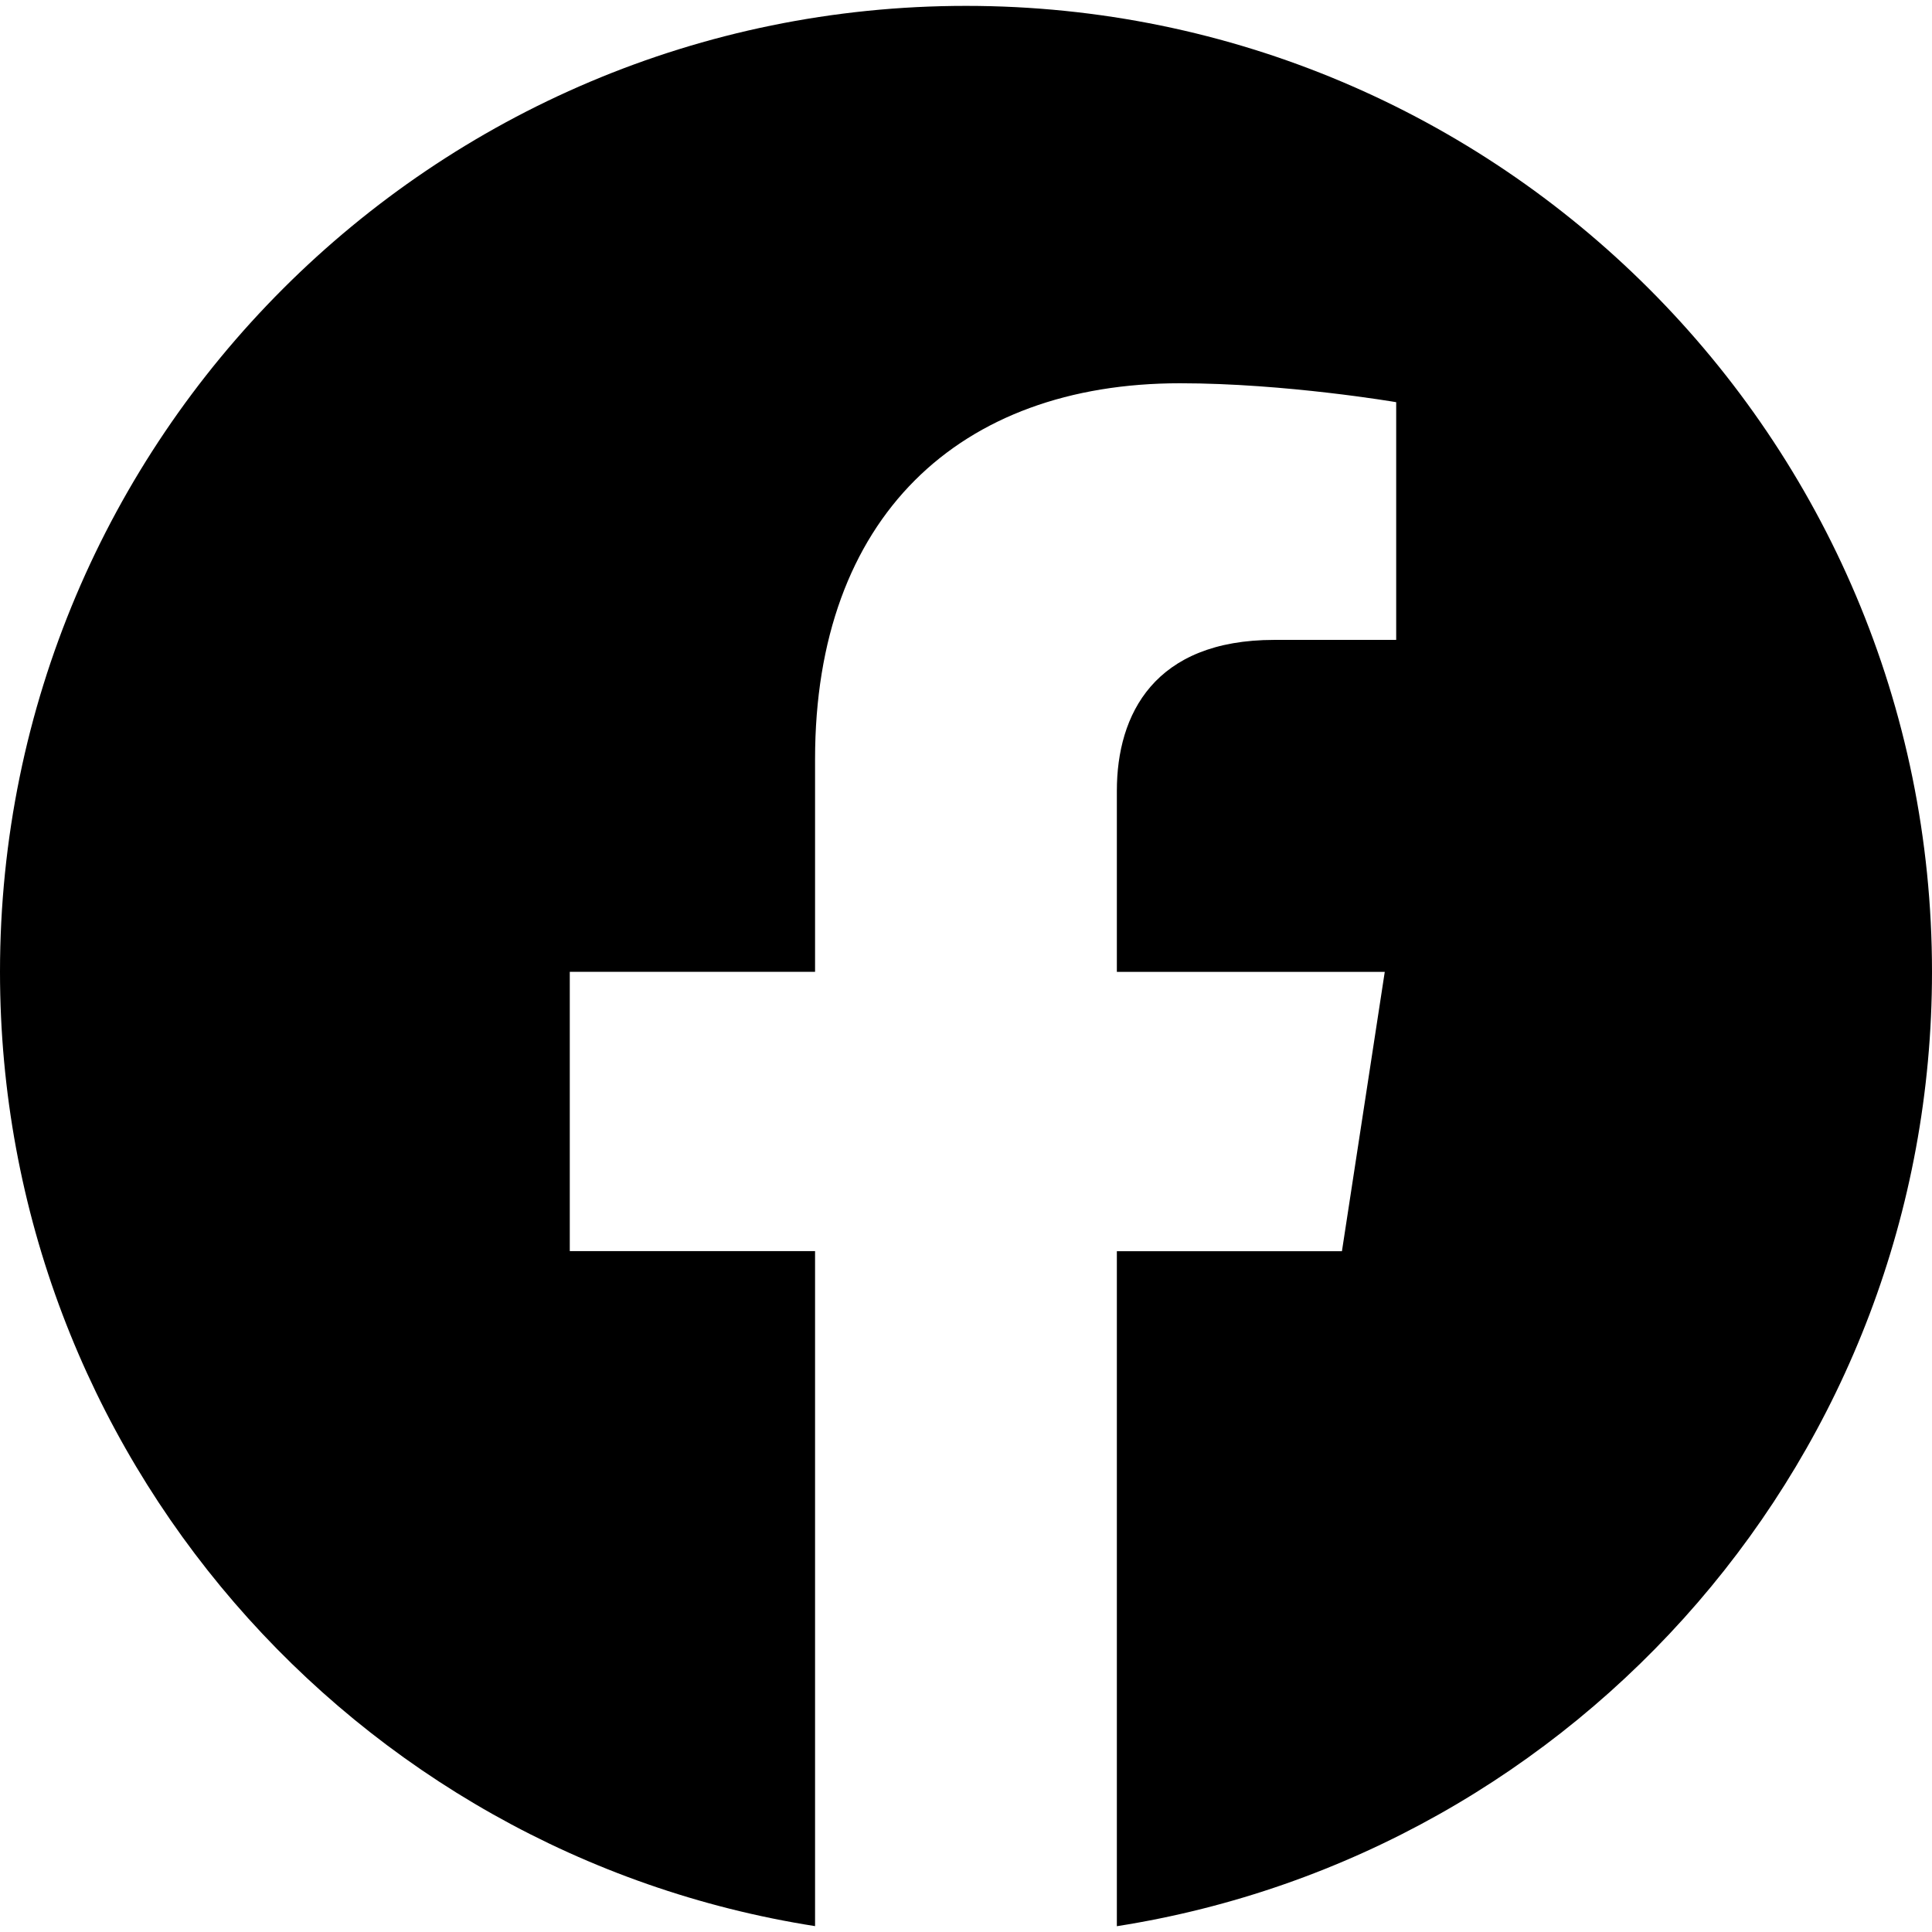
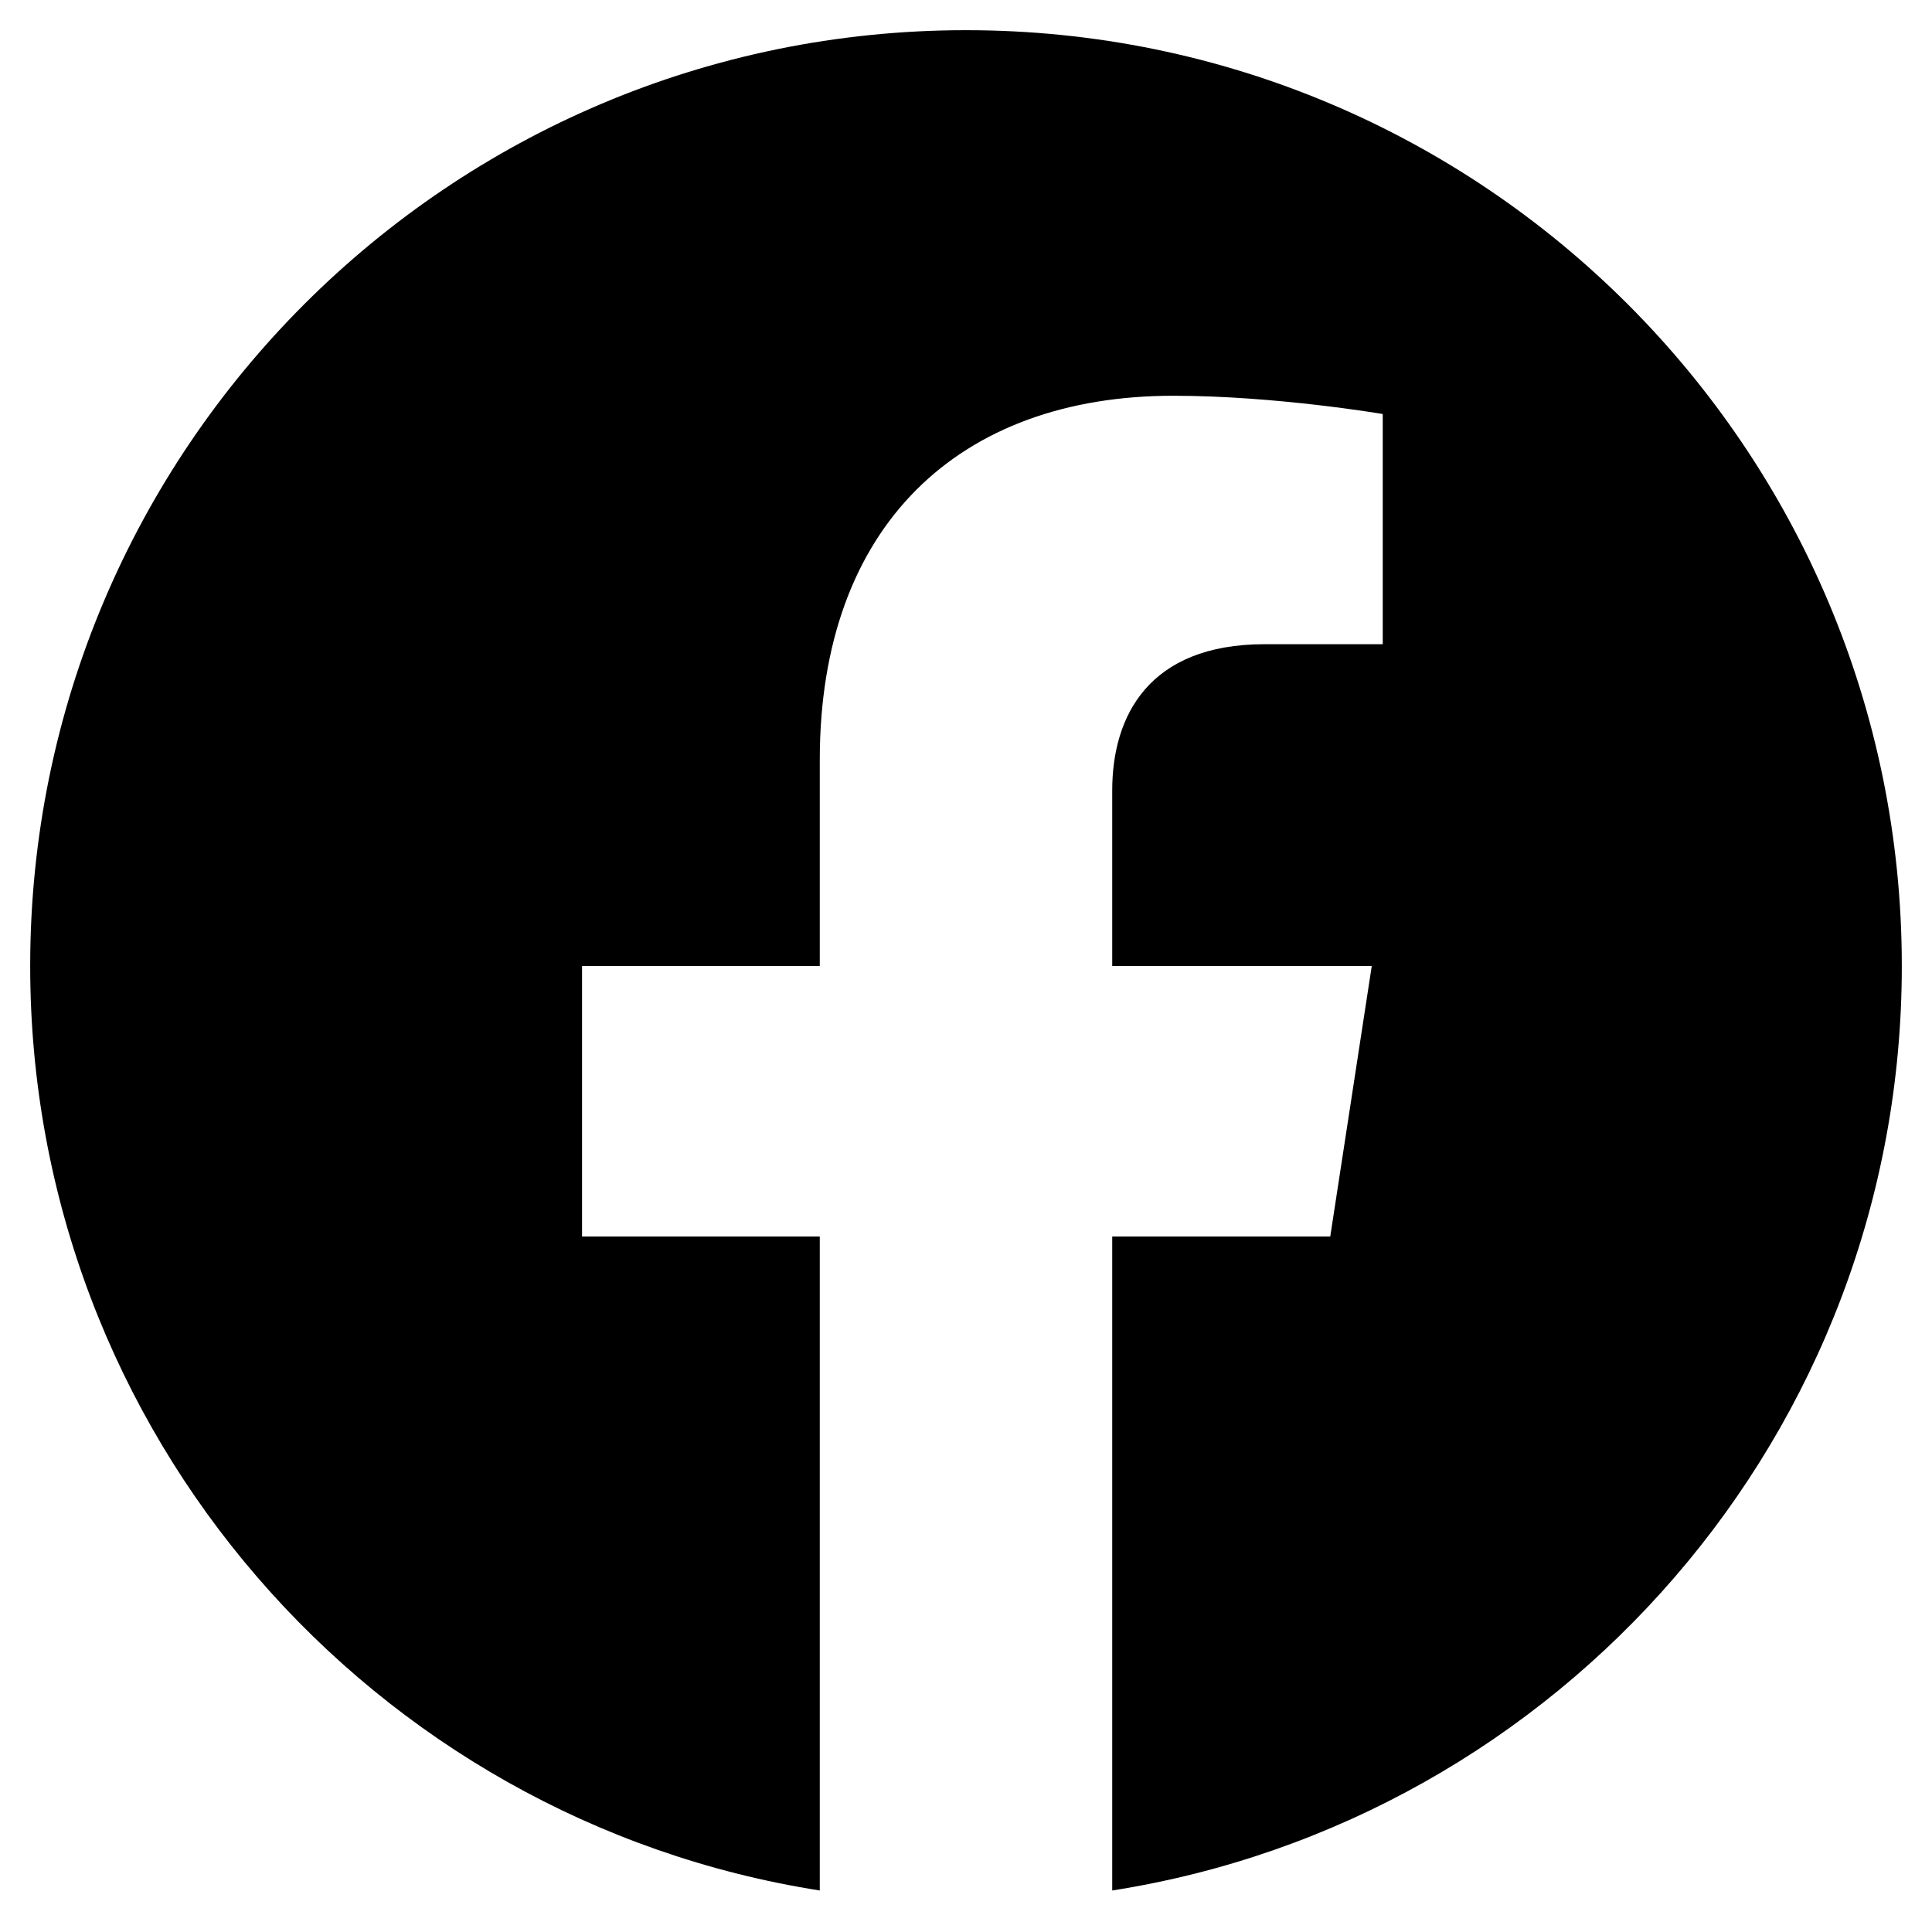
- <svg xmlns="http://www.w3.org/2000/svg" viewBox="0 0 24 24">
-   <path d="M24 12.073c0-6.627-5.373-12-12-12s-12 5.373-12 12c0 5.99 4.388 10.954 10.125 11.854v-8.385H7.078v-3.47h3.047V9.43c0-3.007 1.792-4.669 4.533-4.669 1.312 0 2.686.235 2.686.235v2.953H15.83c-1.491 0-1.956.925-1.956 1.874v2.25h3.328l-.532 3.47h-2.796v8.385C19.612 23.027 24 18.062 24 12.073z" />
+ <svg xmlns="http://www.w3.org/2000/svg" viewBox="0 0 512 512">
+   <path d="M504 256C504 119 393 8 256 8S8 119 8 256c0 123.78 90.69 226.38 209.25 245V327.69h-63V256h63v-54.64c0-62.15 37-96.48 93.67-96.48 27.14 0 55.52 4.84 55.52 4.84v61h-31.28c-30.8 0-40.41 19.12-40.41 38.73V256h68.78l-11 71.69h-57.78V501C413.31 482.38 504 379.78 504 256z" />
</svg>
